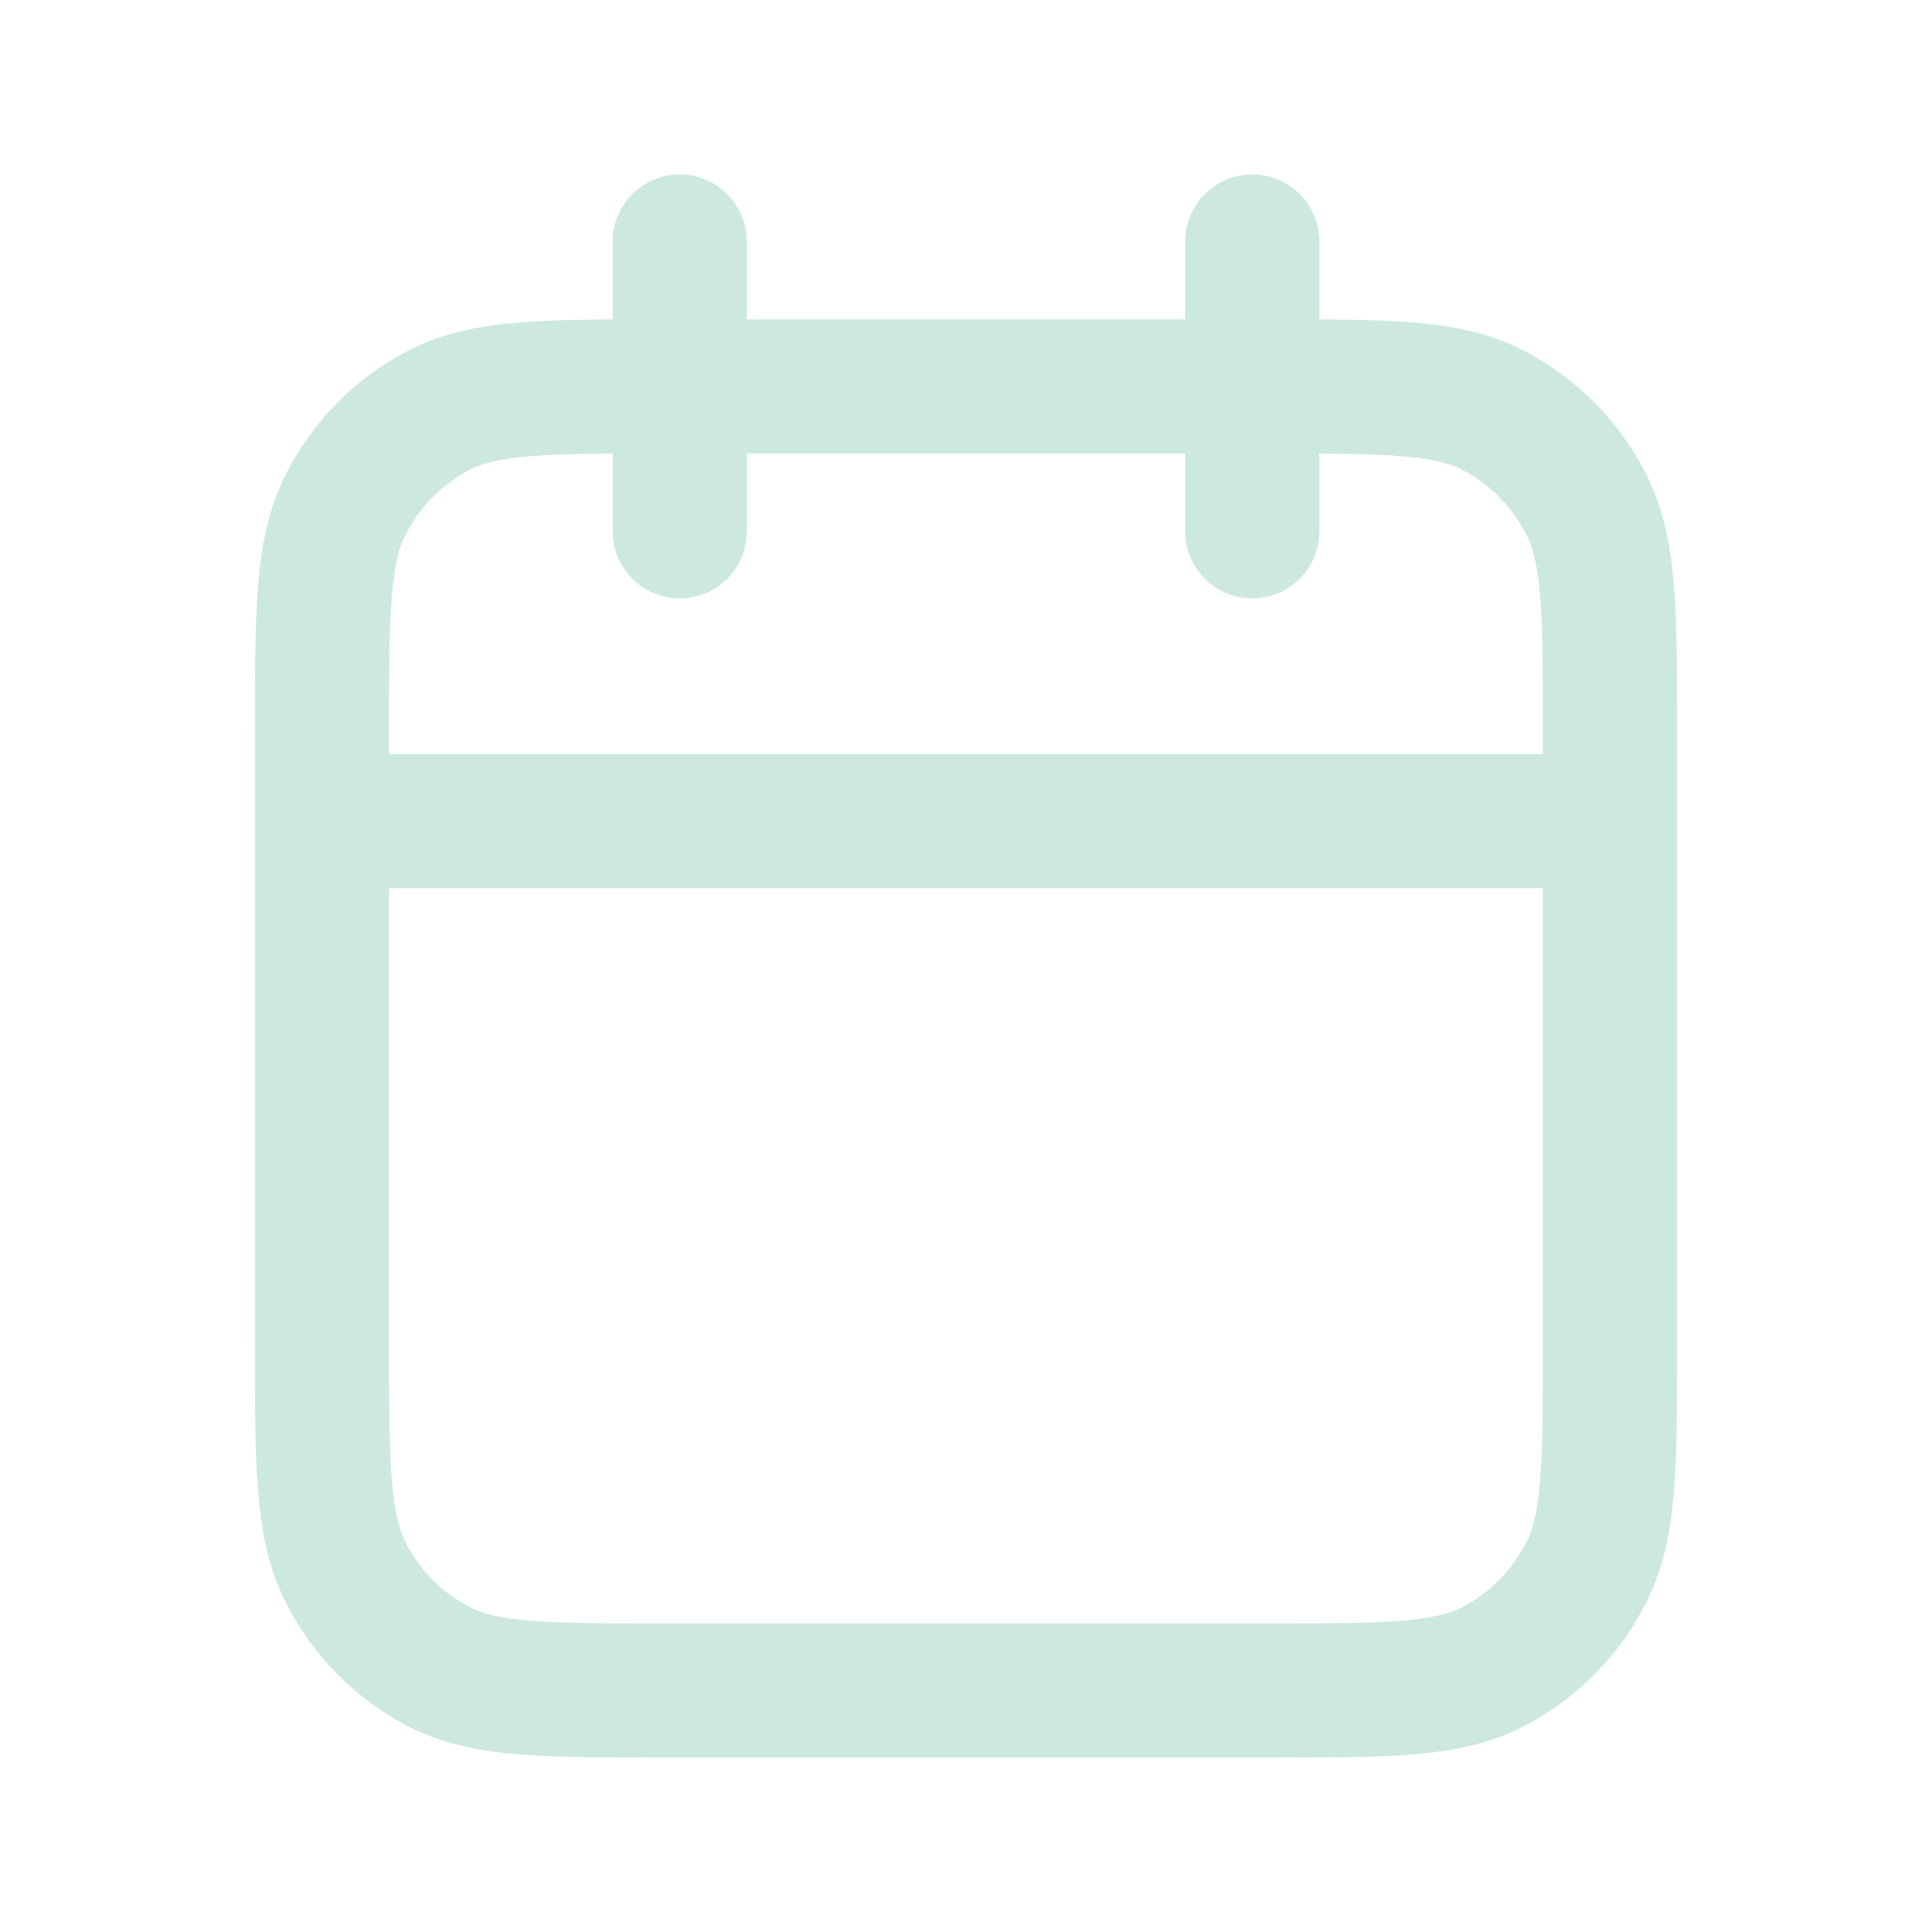
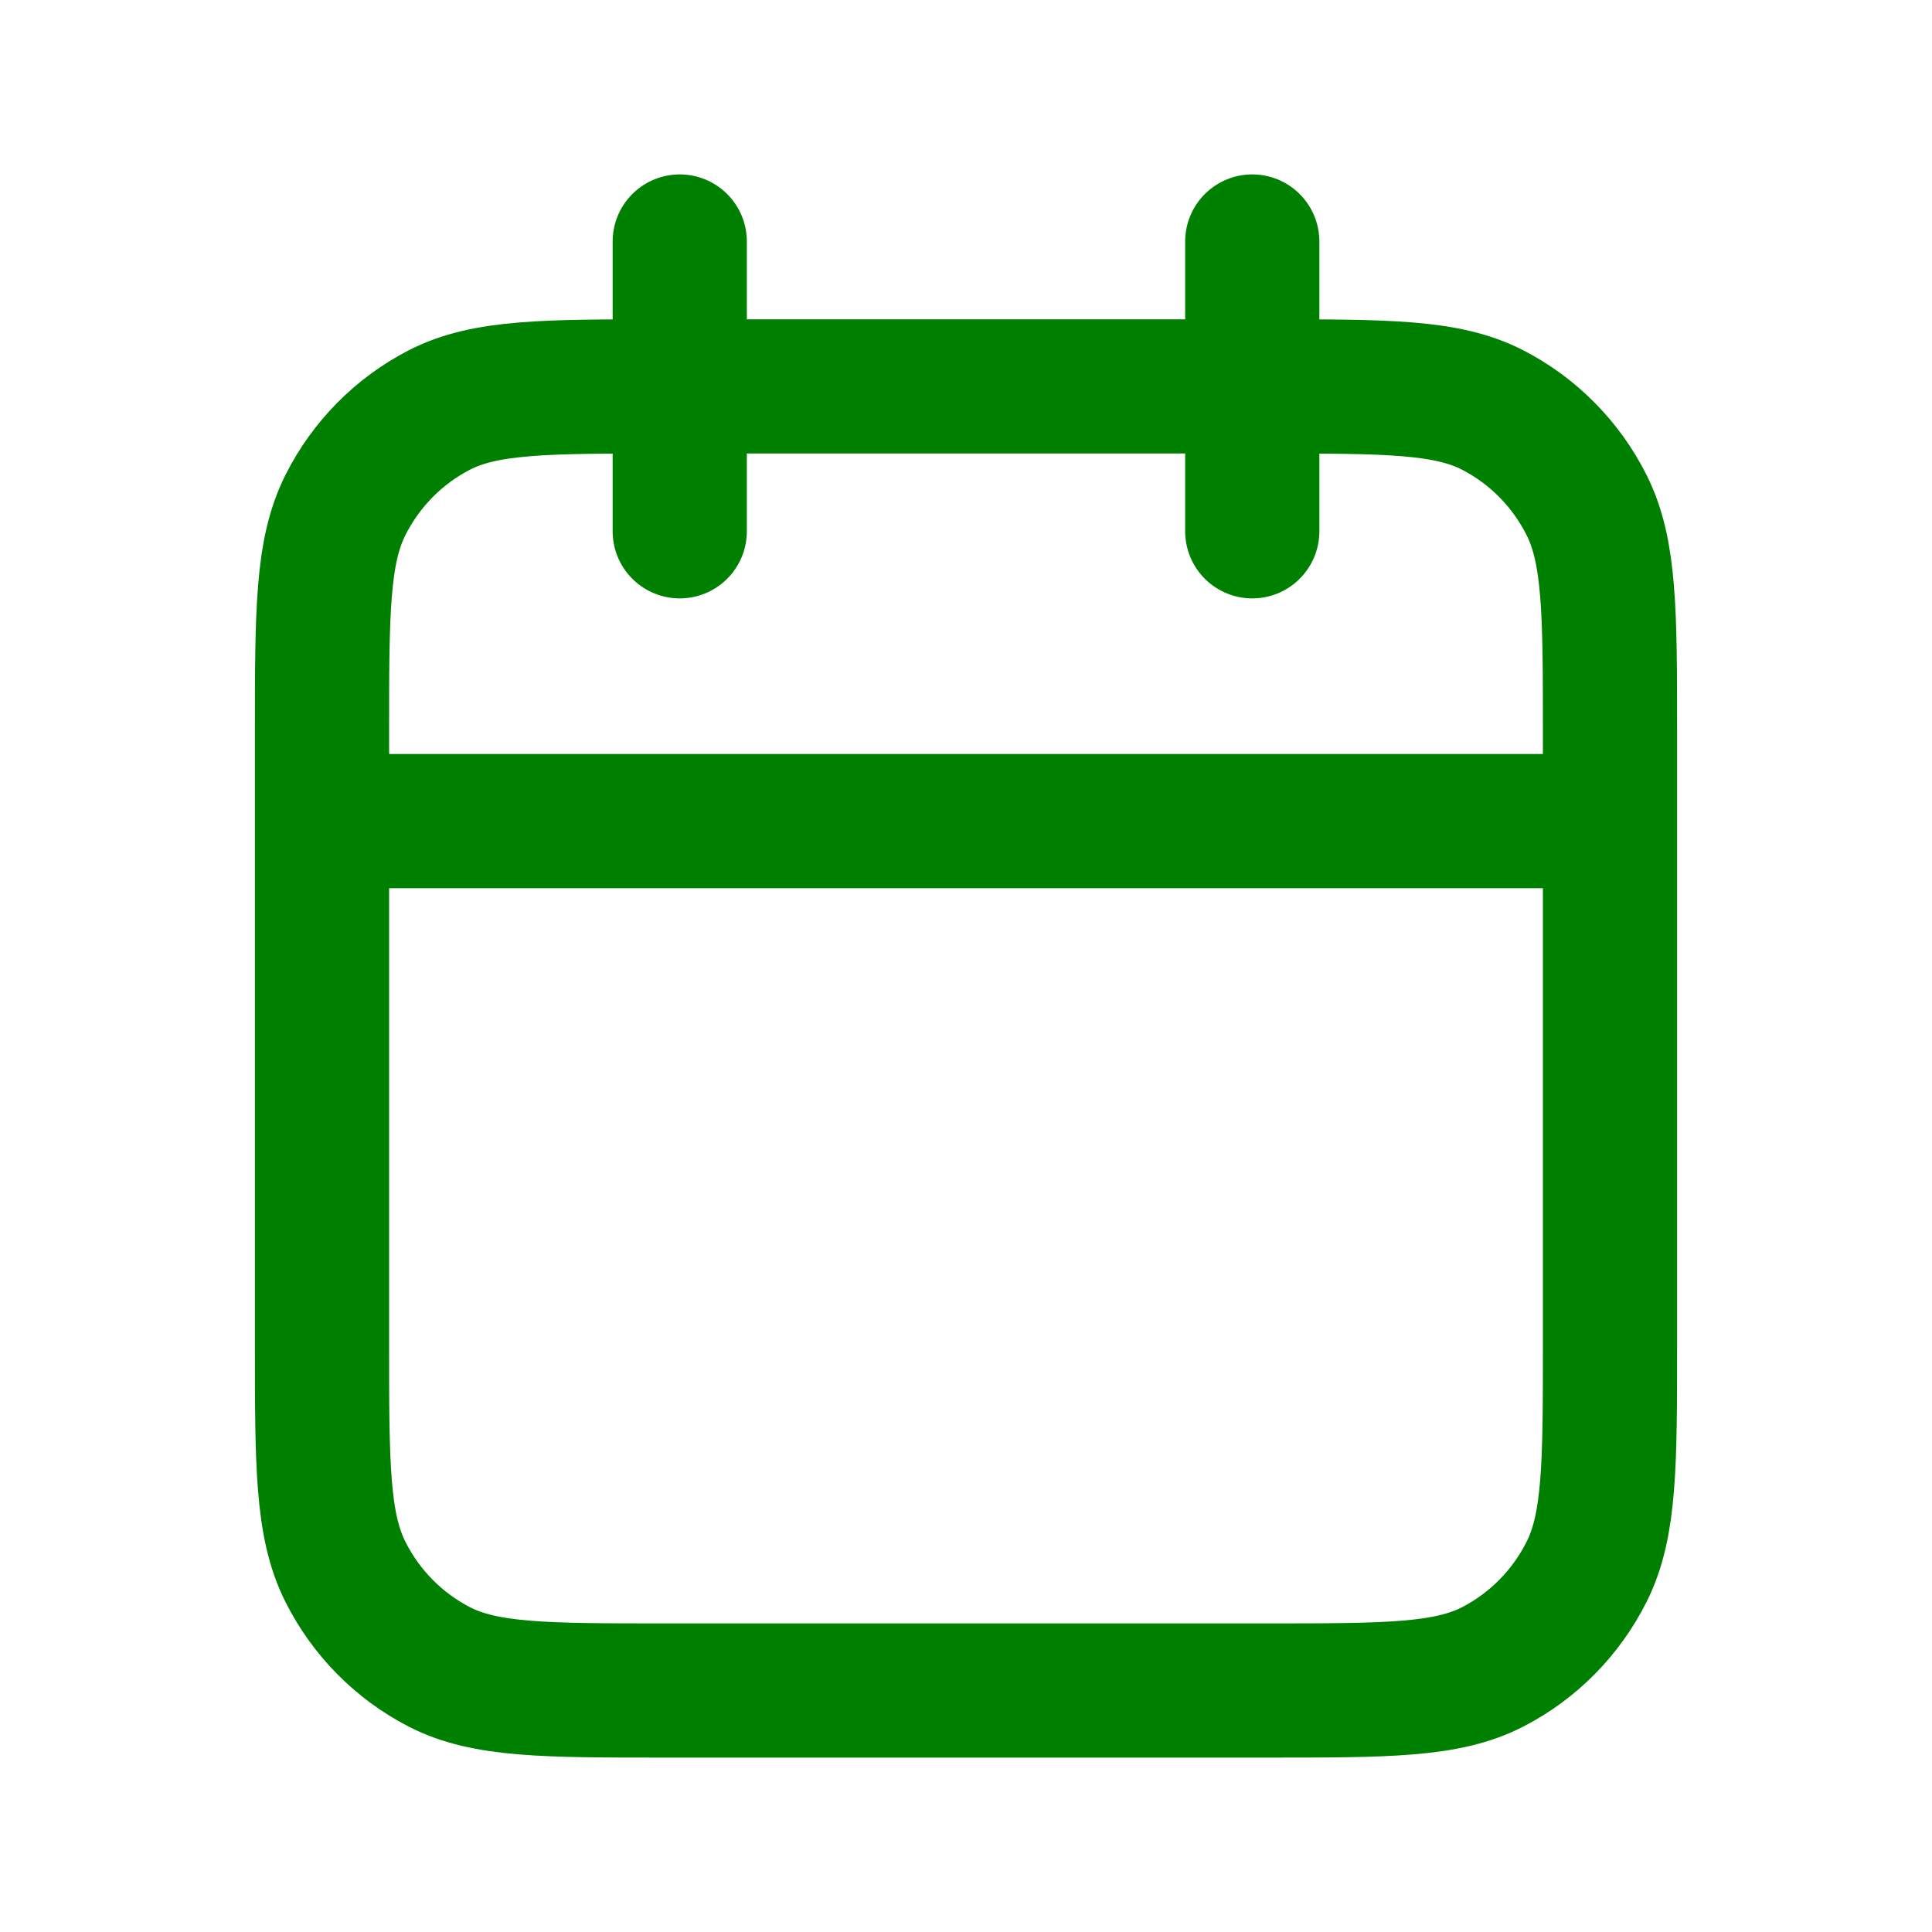
<svg xmlns="http://www.w3.org/2000/svg" width="24" height="24" viewBox="0 0 24 24" fill="none">
-   <path d="M20 10.2H4M15.556 3V6.6M8.444 3V6.6M8.267 21H15.733C17.227 21 17.974 21 18.544 20.706C19.046 20.447 19.454 20.034 19.709 19.526C20 18.948 20 18.192 20 16.68V9.12C20 7.608 20 6.852 19.709 6.274C19.454 5.766 19.046 5.353 18.544 5.094C17.974 4.8 17.227 4.8 15.733 4.8H8.267C6.773 4.8 6.026 4.8 5.456 5.094C4.954 5.353 4.546 5.766 4.291 6.274C4 6.852 4 7.608 4 9.12V16.68C4 18.192 4 18.948 4.291 19.526C4.546 20.034 4.954 20.447 5.456 20.706C6.026 21 6.773 21 8.267 21Z" stroke="#CDE9DF" stroke-width="1.667" stroke-linecap="round" stroke-linejoin="round" />
+   <path d="M20 10.2H4M15.556 3V6.6M8.444 3V6.6M8.267 21H15.733C17.227 21 17.974 21 18.544 20.706C19.046 20.447 19.454 20.034 19.709 19.526C20 18.948 20 18.192 20 16.68V9.12C20 7.608 20 6.852 19.709 6.274C19.454 5.766 19.046 5.353 18.544 5.094C17.974 4.8 17.227 4.8 15.733 4.8H8.267C6.773 4.8 6.026 4.8 5.456 5.094C4.954 5.353 4.546 5.766 4.291 6.274C4 6.852 4 7.608 4 9.12V16.68C4 18.192 4 18.948 4.291 19.526C4.546 20.034 4.954 20.447 5.456 20.706C6.026 21 6.773 21 8.267 21Z" stroke="green" stroke-width="1.667" stroke-linecap="round" stroke-linejoin="round" />
</svg>
